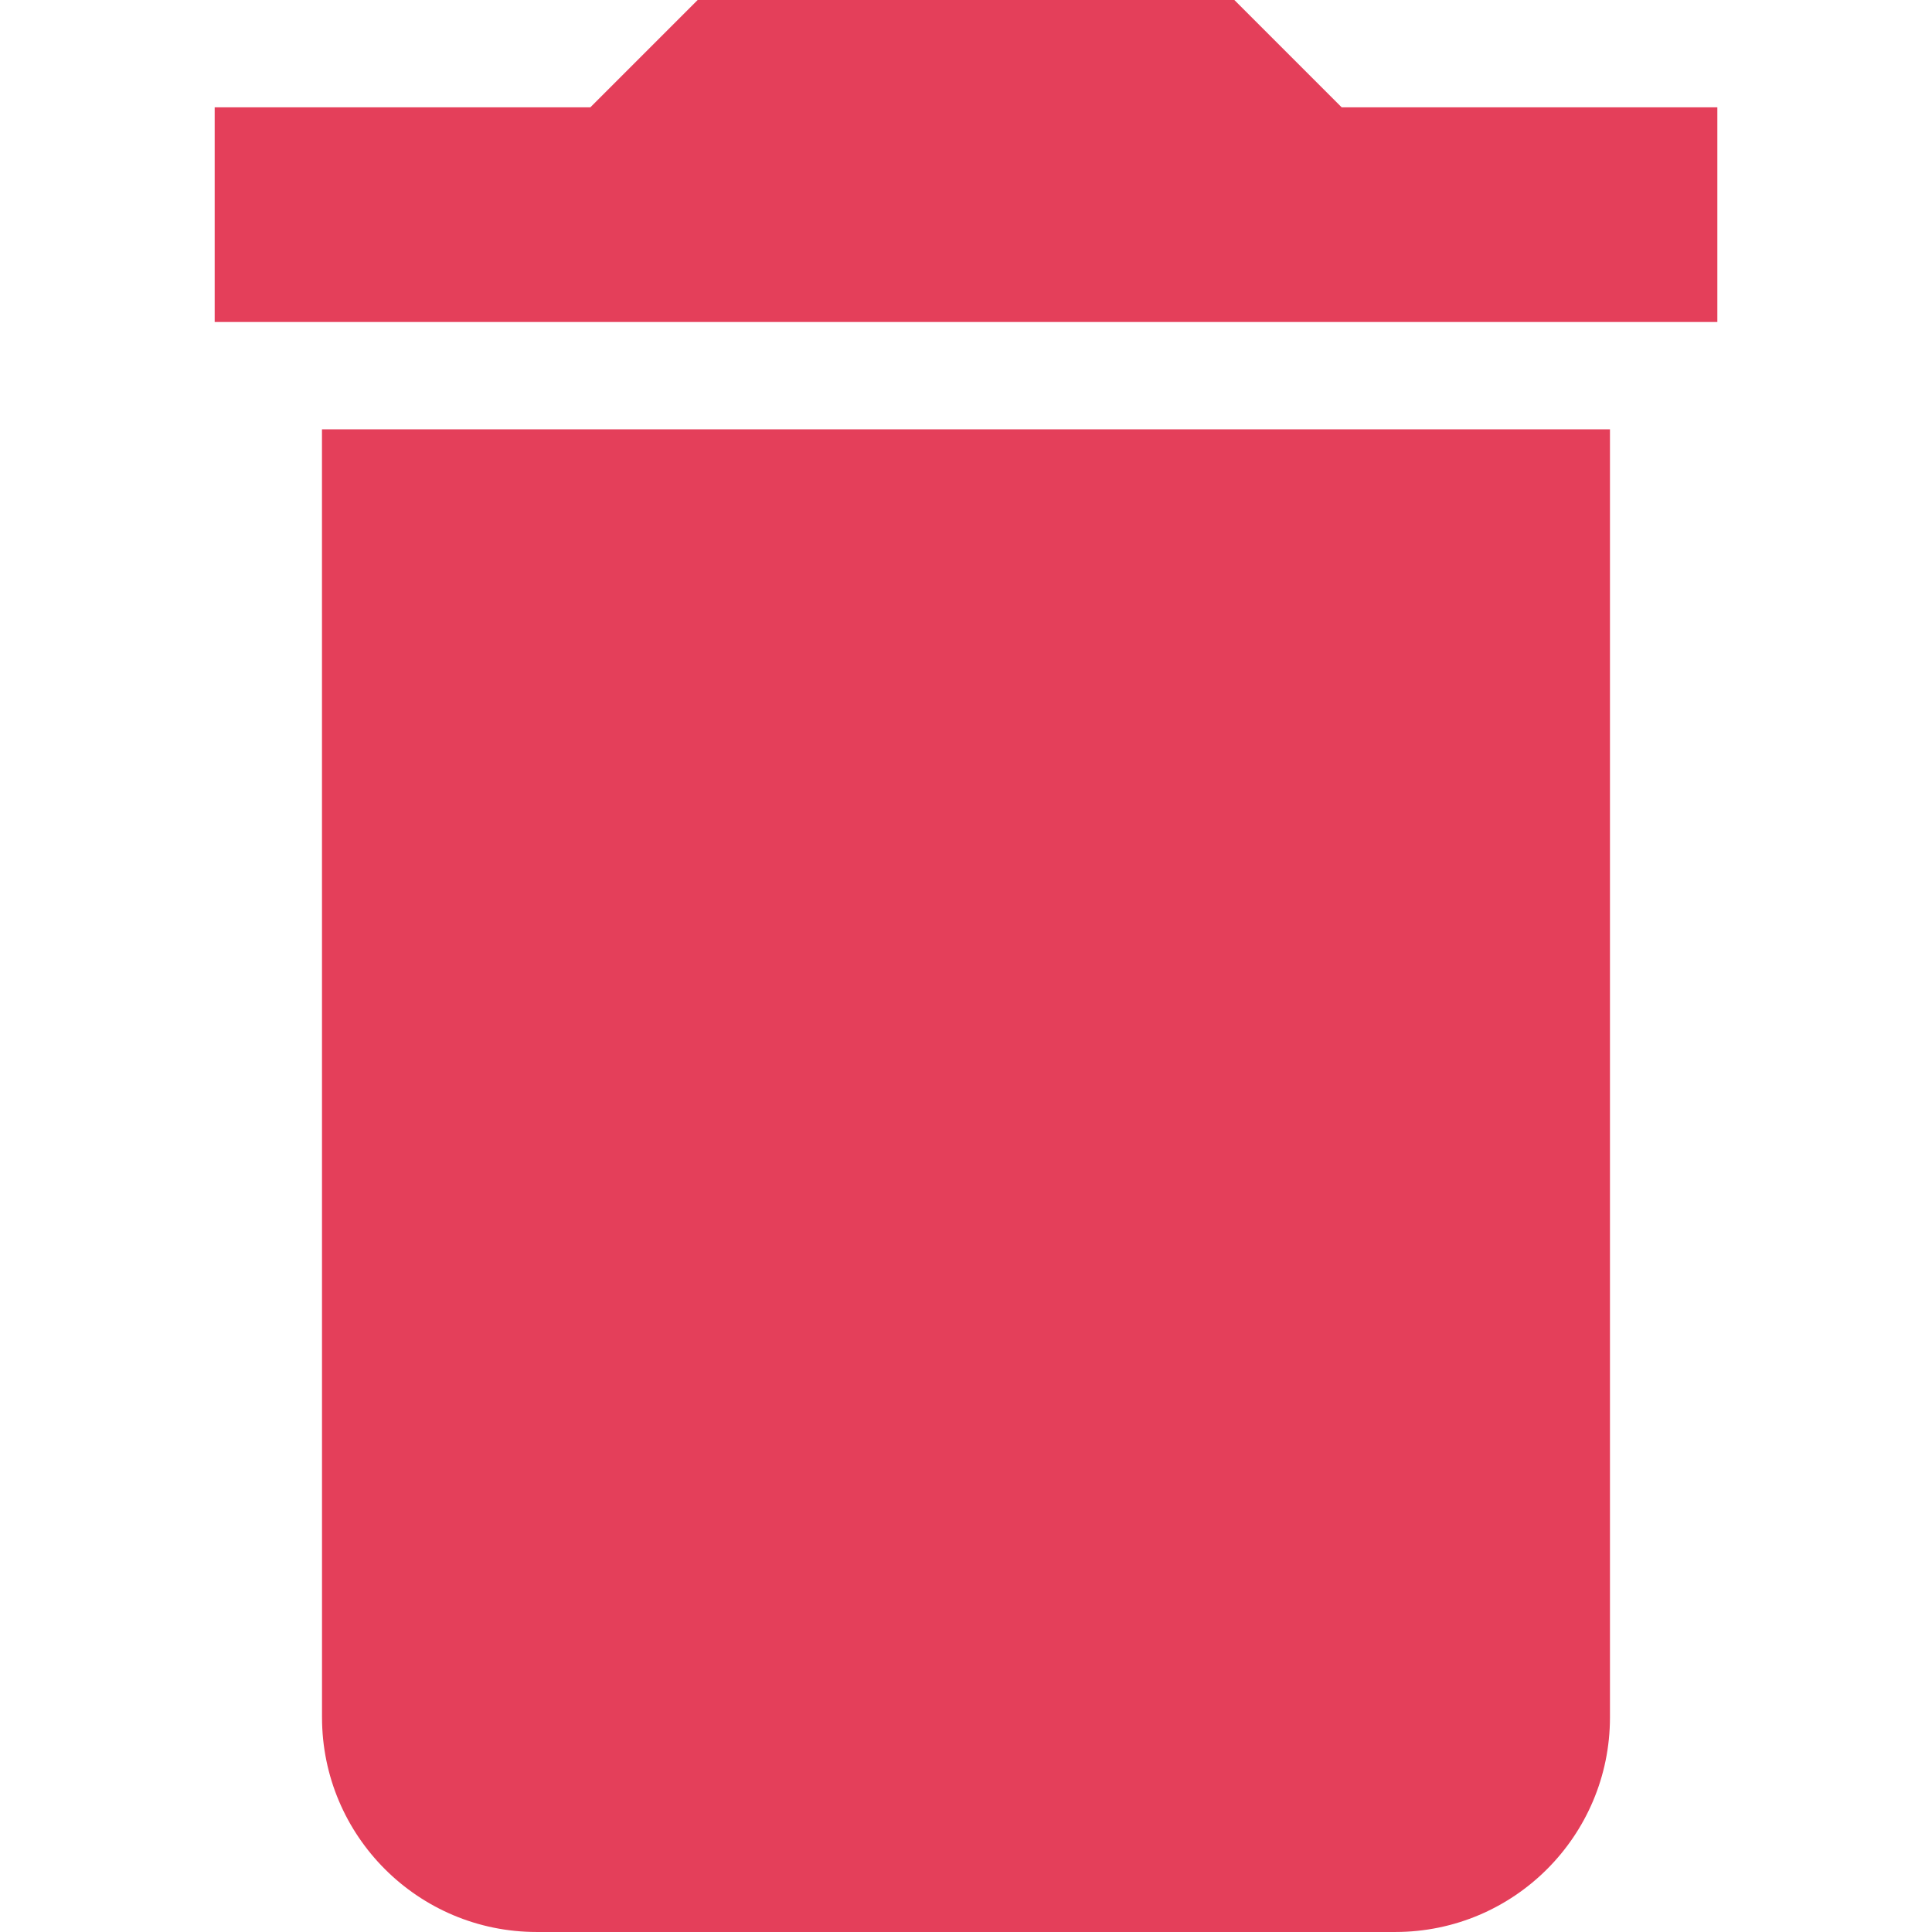
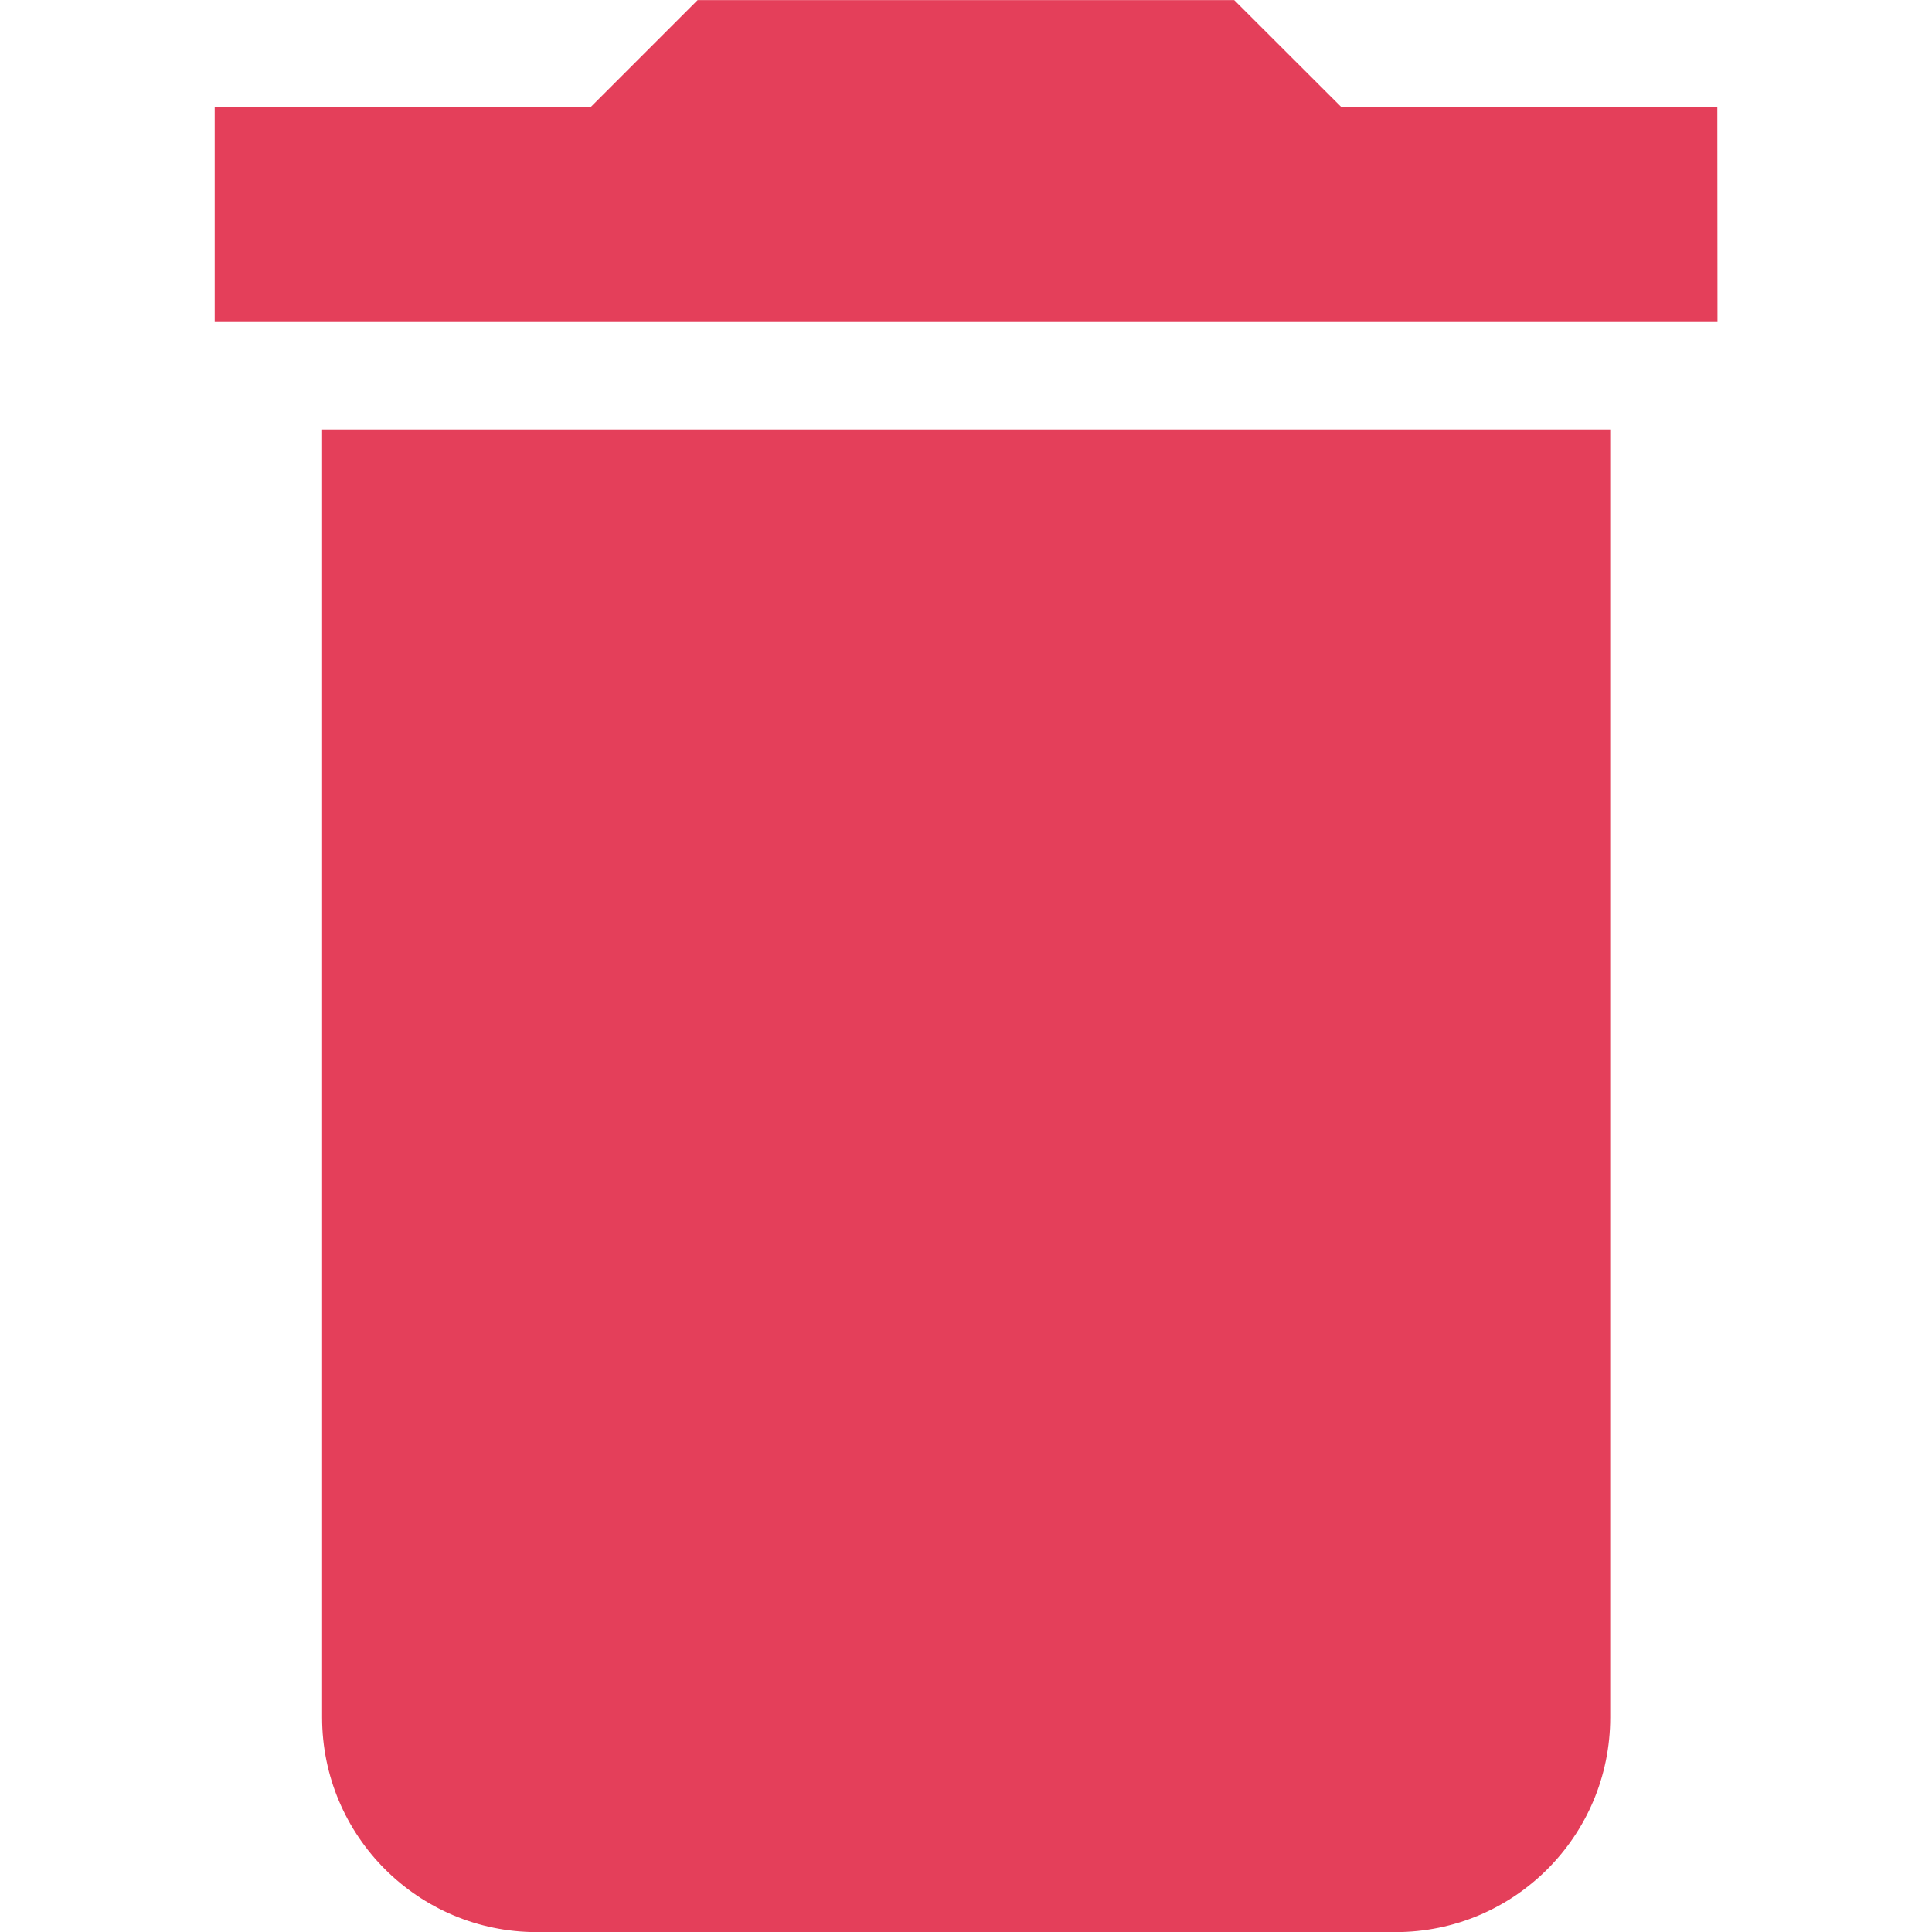
- <svg xmlns="http://www.w3.org/2000/svg" width="45mm" height="45mm" viewBox="0 0 45 45" version="1.1" id="svg1069">
+ <svg xmlns="http://www.w3.org/2000/svg" width="11.906mm" height="11.906mm" viewBox="0 0 11.906 11.906" version="1.1" id="svg1069">
  <defs id="defs1063" />
-   <g id="layer1" transform="translate(219.4283,-48.07335)">
-     <path style="fill:#e43f5a;fill-opacity:1;stroke-width:2.5" d="m -179.428,50.573 h -8.75 l -2.5,-2.5 h -12.5 l -2.5,2.5 h -8.75 v 5 h 35 m -32.5,32.5 a 5,5 0 0 0 5,5 h 20 a 5,5 0 0 0 4.999,-5 V 58.073 h -30 z" id="path4121-5" />
+   <g id="layer1" transform="translate(493.461,16.72873)">
+     <path style="fill:#e43f5a;fill-opacity:1;stroke-width:0.661" d="m -482.878,-16.067 h -2.315 l -0.662,-0.661 h -3.307 l -0.661,0.661 h -2.315 v 1.323 h 9.261 m -8.599,8.599 a 1.323,1.323 0 0 0 1.323,1.323 h 5.292 a 1.323,1.323 0 0 0 1.323,-1.323 v -7.937 h -7.938 z" id="path4121-5" />
  </g>
</svg>
